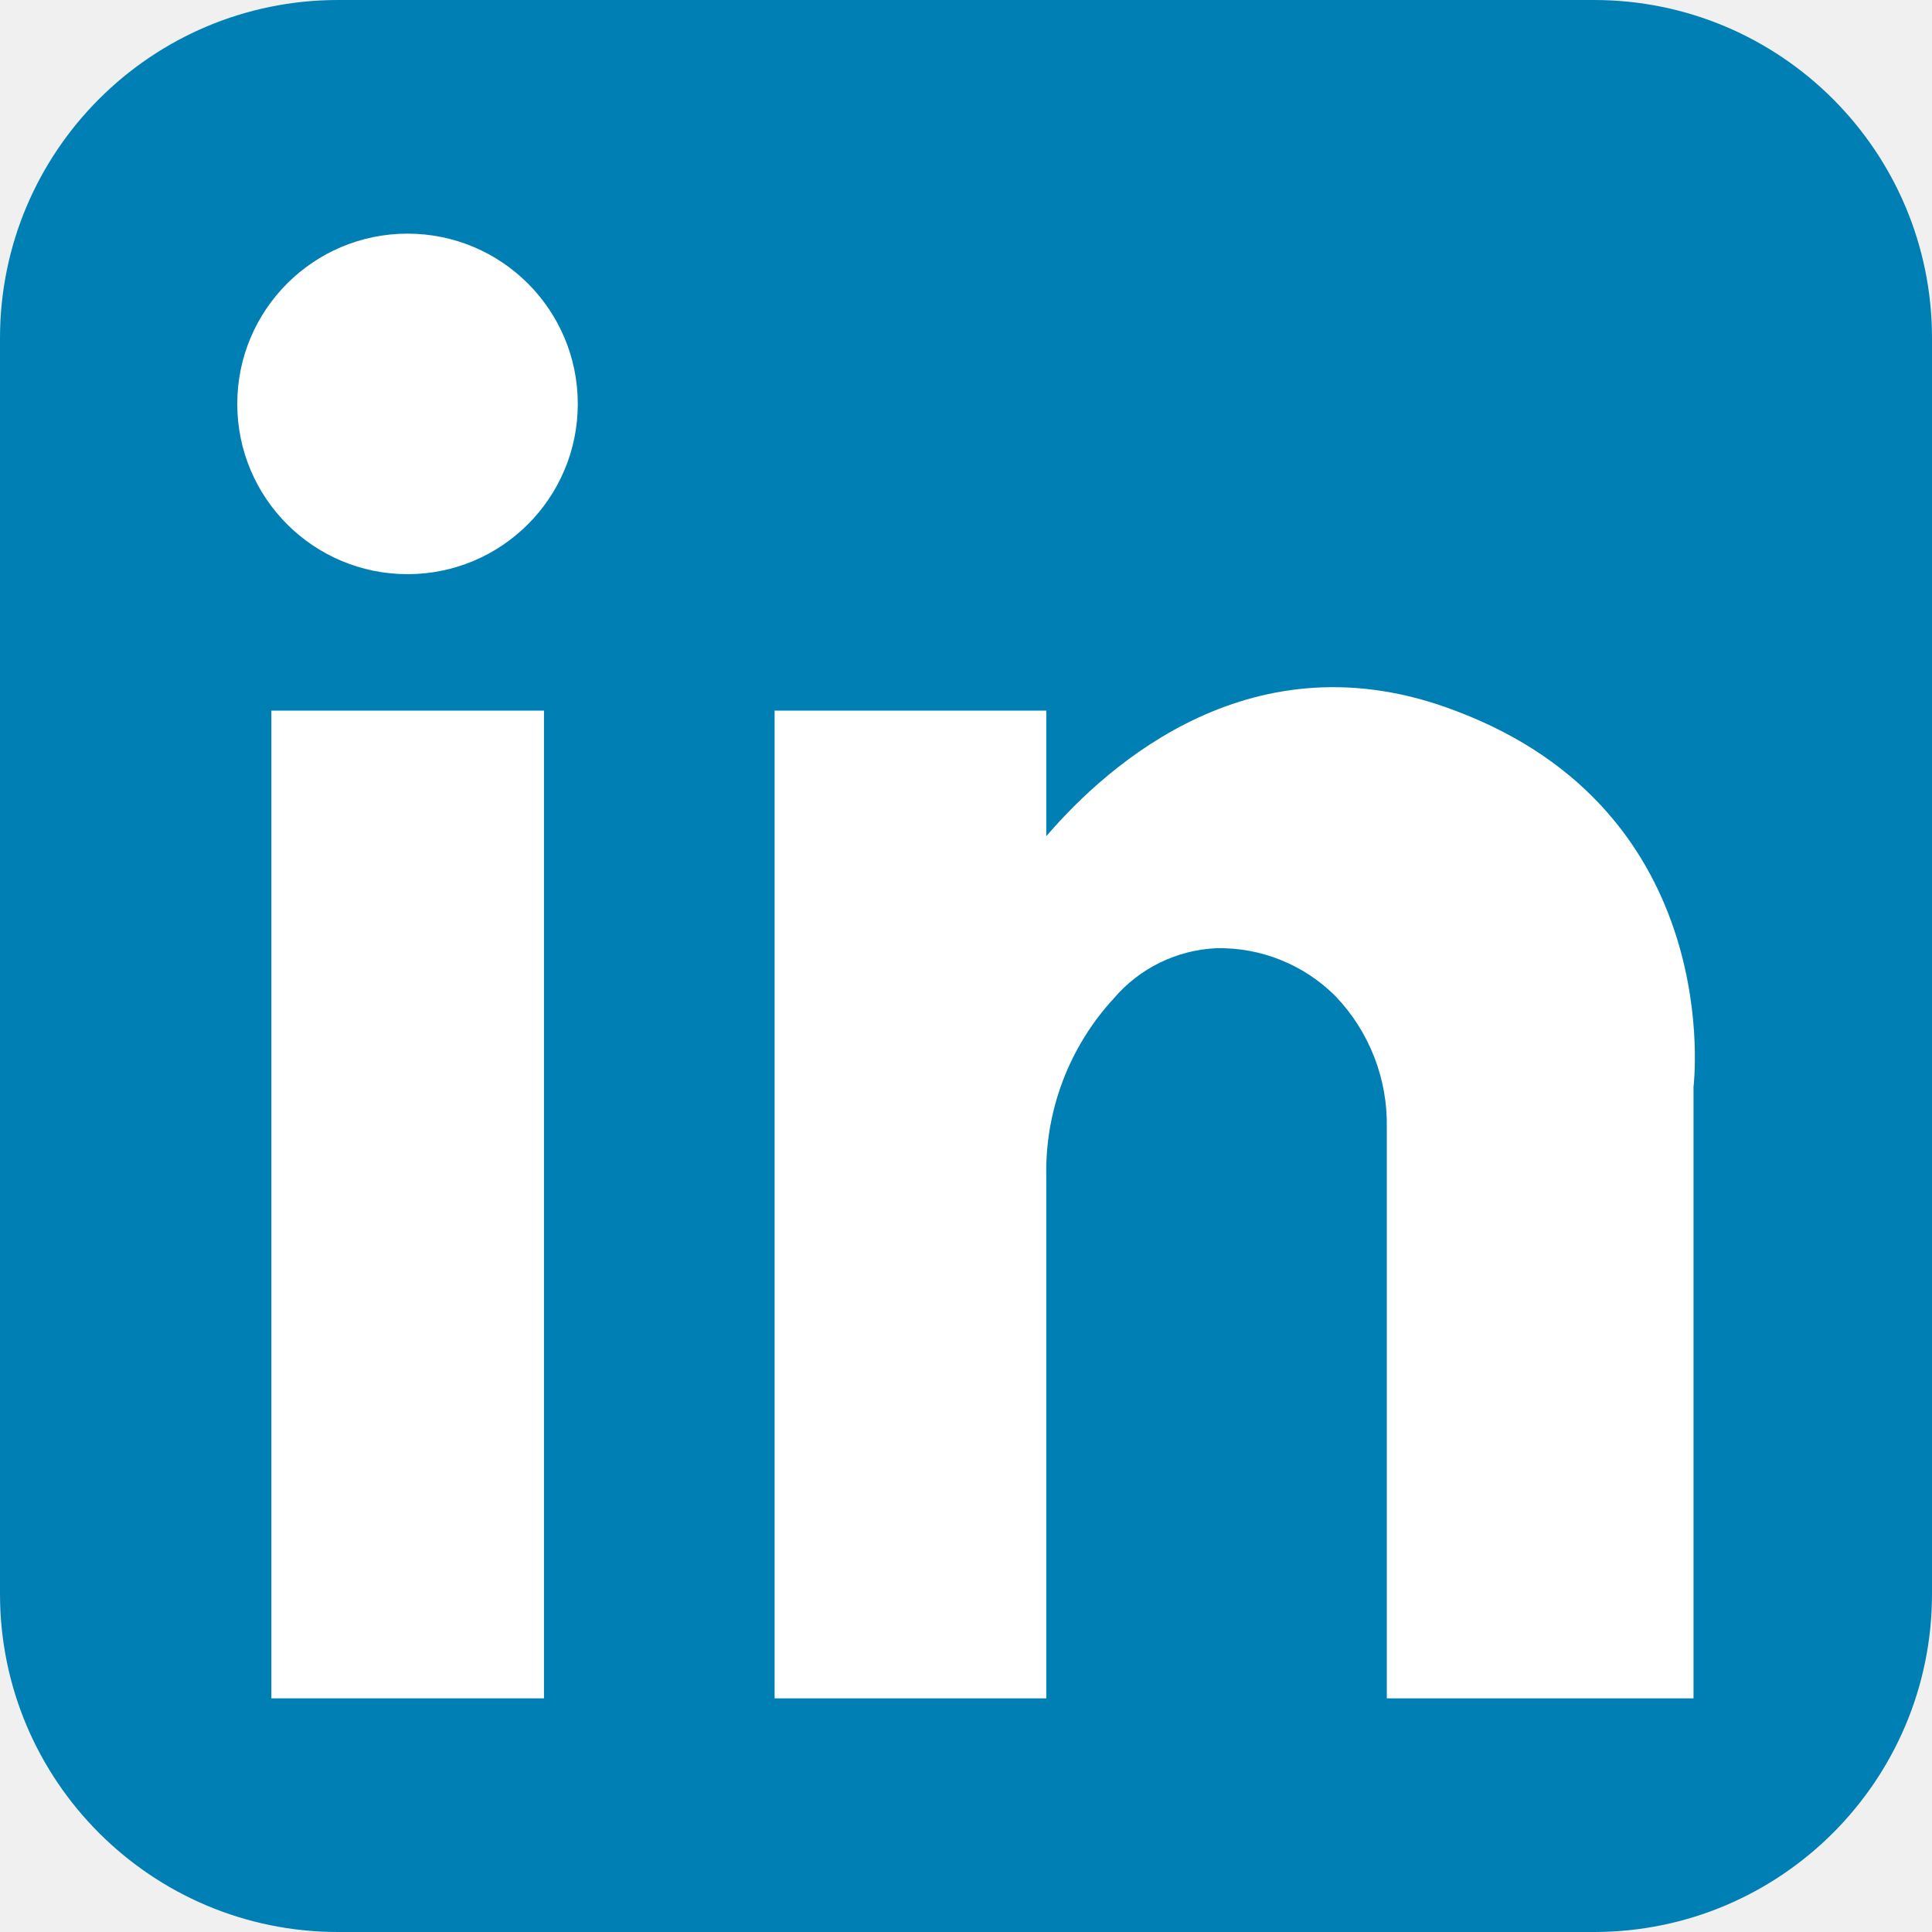
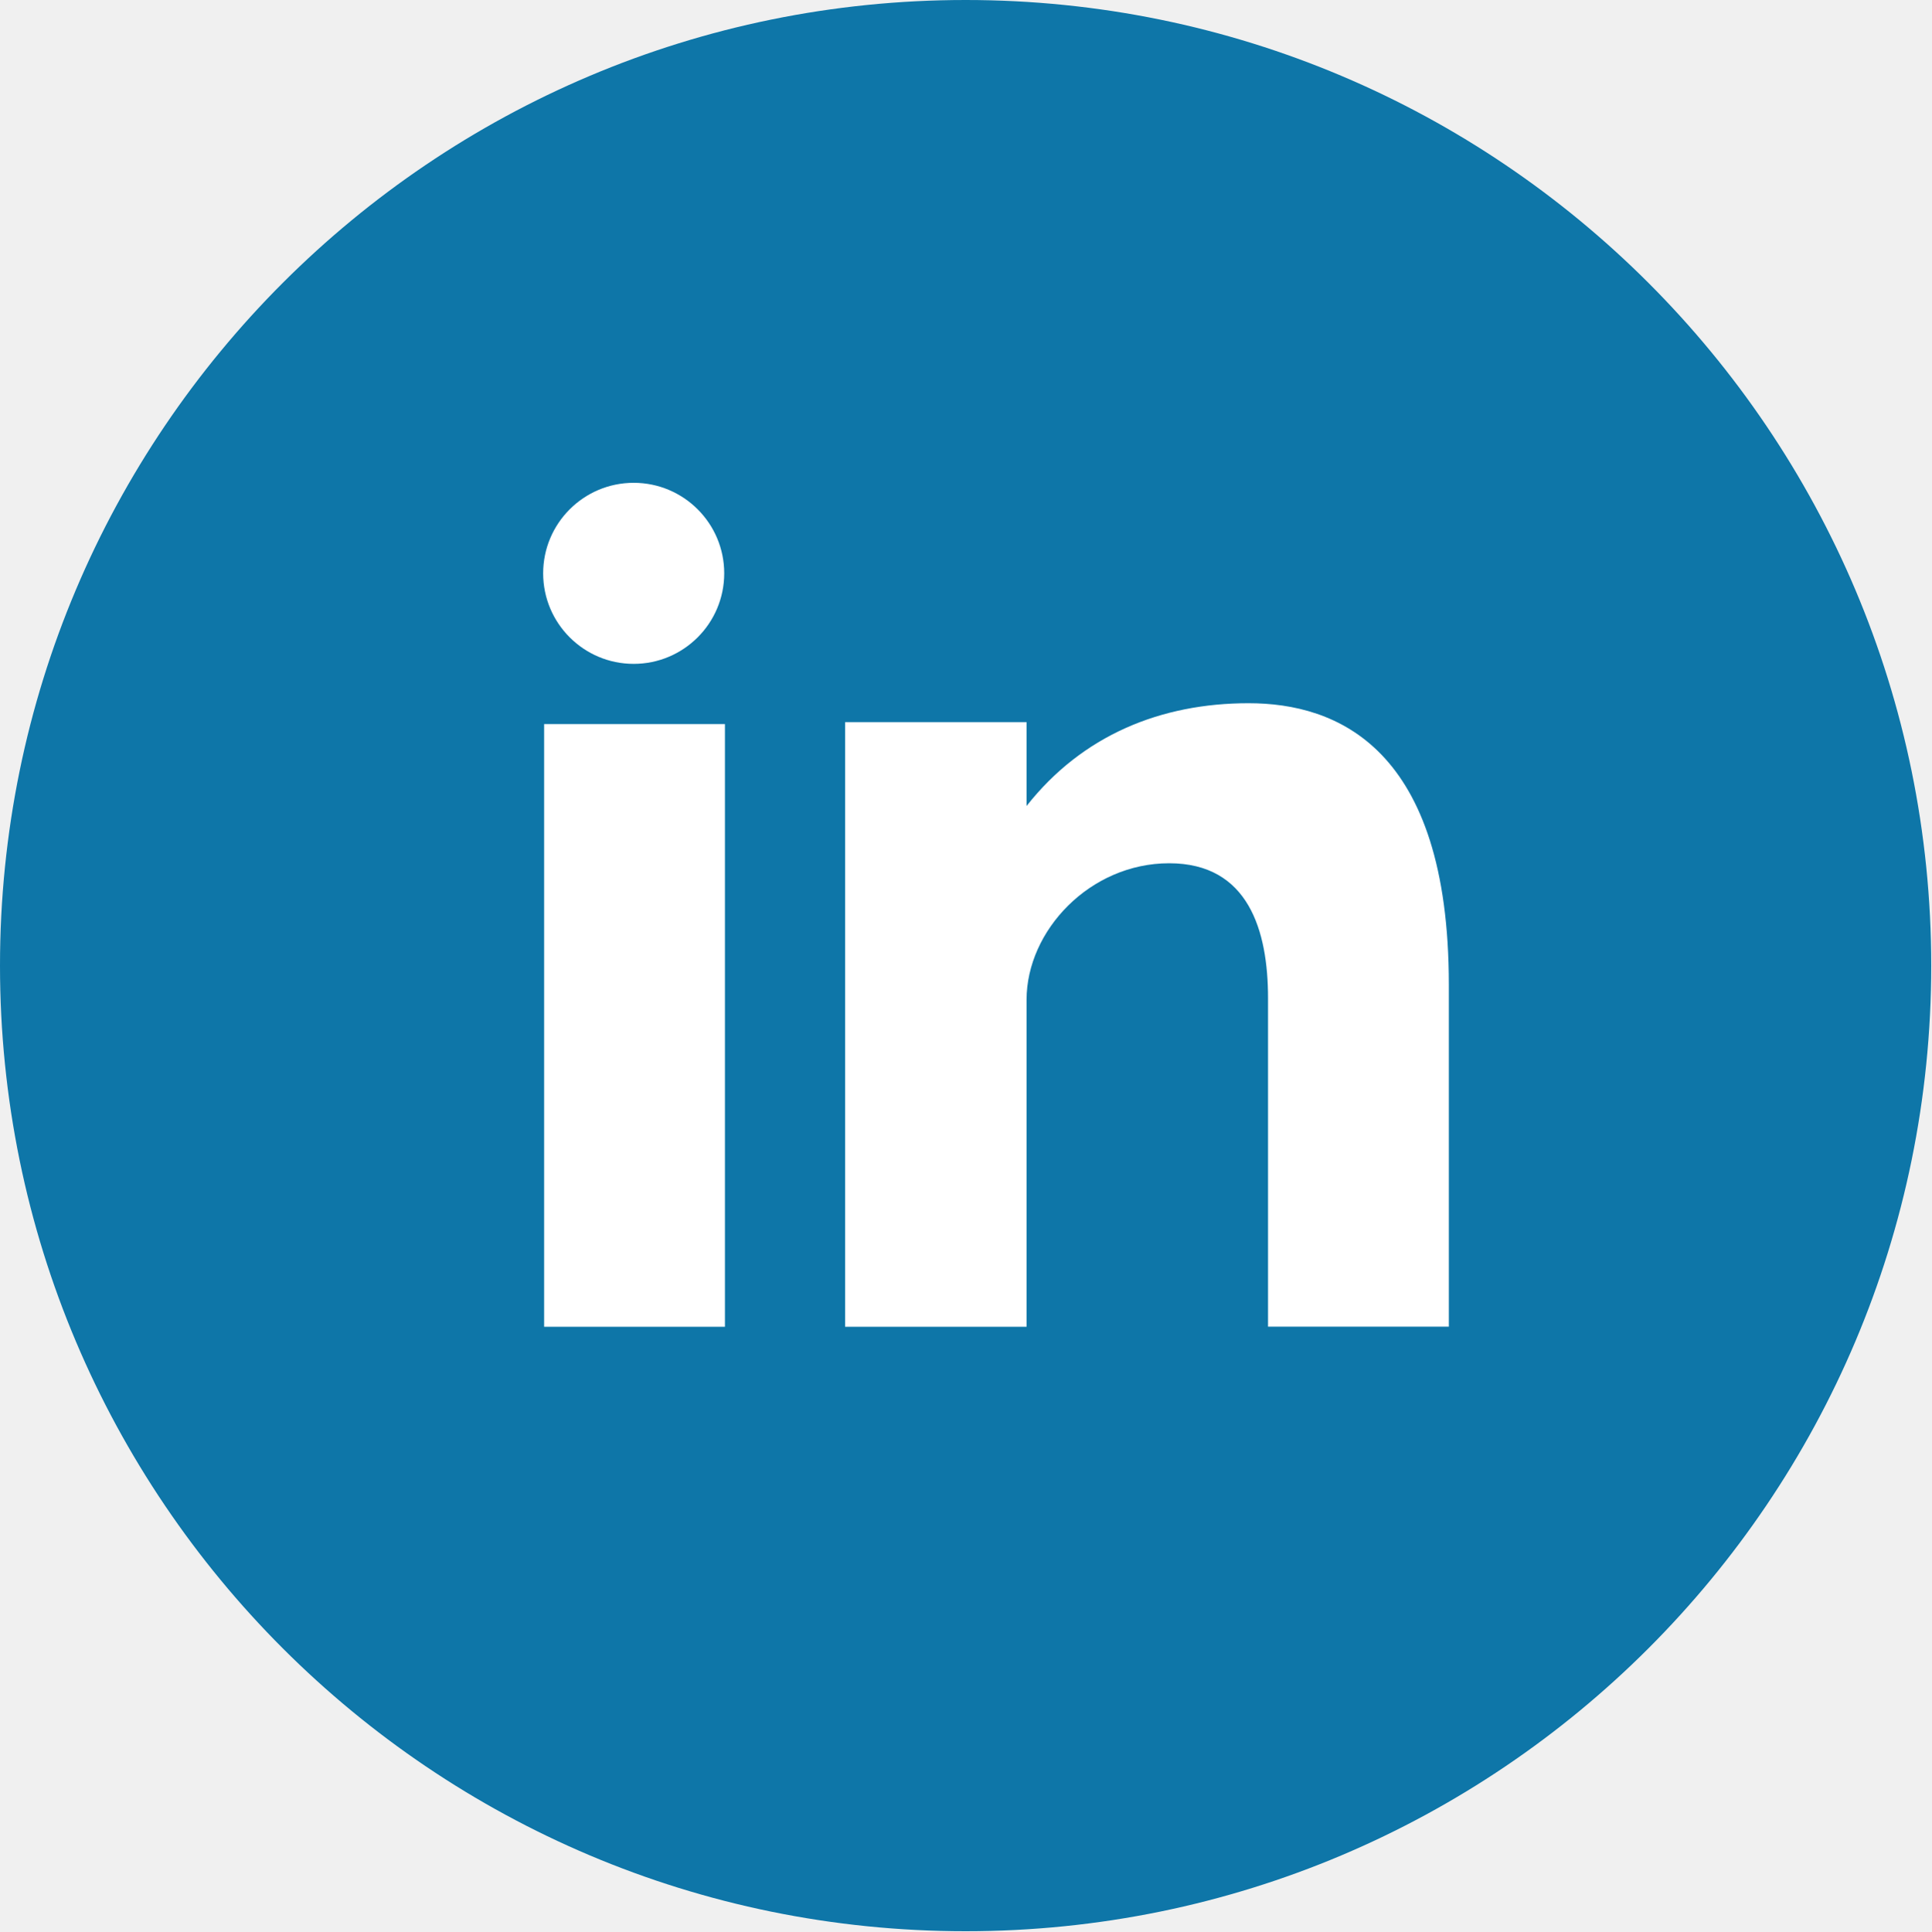
- <svg xmlns="http://www.w3.org/2000/svg" viewBox="0 0 64 64">
-   <defs>
-     <style>.cls-1{fill:#007fb5;}.cls-2{fill:#fff;}</style>
-   </defs>
-   <g data-name="14-linkedin" id="_14-linkedin">
-     <rect class="cls-1" height="64" rx="11.2" ry="11.2" width="64" />
-     <rect class="cls-2" height="32.72" width="9.03" x="8.99" y="23.54" />
-     <path class="cls-2" d="M48.2,23.54C41.54,21,36.72,25.3,34.66,27.7V23.54h-9V56.26h9V39a8.45,8.45,0,0,1,2.23-5.92,4.75,4.75,0,0,1,3.41-1.67A5.42,5.42,0,0,1,44.24,33a6.13,6.13,0,0,1,1.7,4.35V56.26H56.1V36S57.23,26.92,48.2,23.54Z" />
-     <circle class="cls-2" cx="13.5" cy="13.38" r="5.64" />
+ <svg xmlns="http://www.w3.org/2000/svg" version="1.1" id="Layer_1" x="0px" y="0px" viewBox="0 0 291.319 291.319" style="enable-background:new 0 0 291.319 291.319;" xml:space="preserve">
+   <g>
+     <path style="fill:#0E76A8;" d="M145.659,0c80.45,0,145.66,65.219,145.66,145.66s-65.21,145.659-145.66,145.659S0,226.1,0,145.66   S65.21,0,145.659,0z" />
+     <path style="fill:#FFFFFF;" d="M82.079,200.136h27.275v-90.91H82.079V200.136z M188.338,106.077   c-13.237,0-25.081,4.834-33.483,15.504v-12.654H127.48v91.21h27.375v-49.324c0-10.424,9.55-20.593,21.512-20.593   s14.912,10.169,14.912,20.338v49.57h27.275v-51.6C218.553,112.686,201.584,106.077,188.338,106.077z M95.589,100.141   c7.538,0,13.656-6.118,13.656-13.656S103.127,72.83,95.589,72.83s-13.656,6.118-13.656,13.656S88.051,100.141,95.589,100.141z" />
  </g>
+   <g>
+ </g>
+   <g>
+ </g>
+   <g>
+ </g>
+   <g>
+ </g>
+   <g>
+ </g>
+   <g>
+ </g>
+   <g>
+ </g>
+   <g>
+ </g>
+   <g>
+ </g>
+   <g>
+ </g>
+   <g>
+ </g>
+   <g>
+ </g>
+   <g>
+ </g>
+   <g>
+ </g>
+   <g>
+ </g>
</svg>
